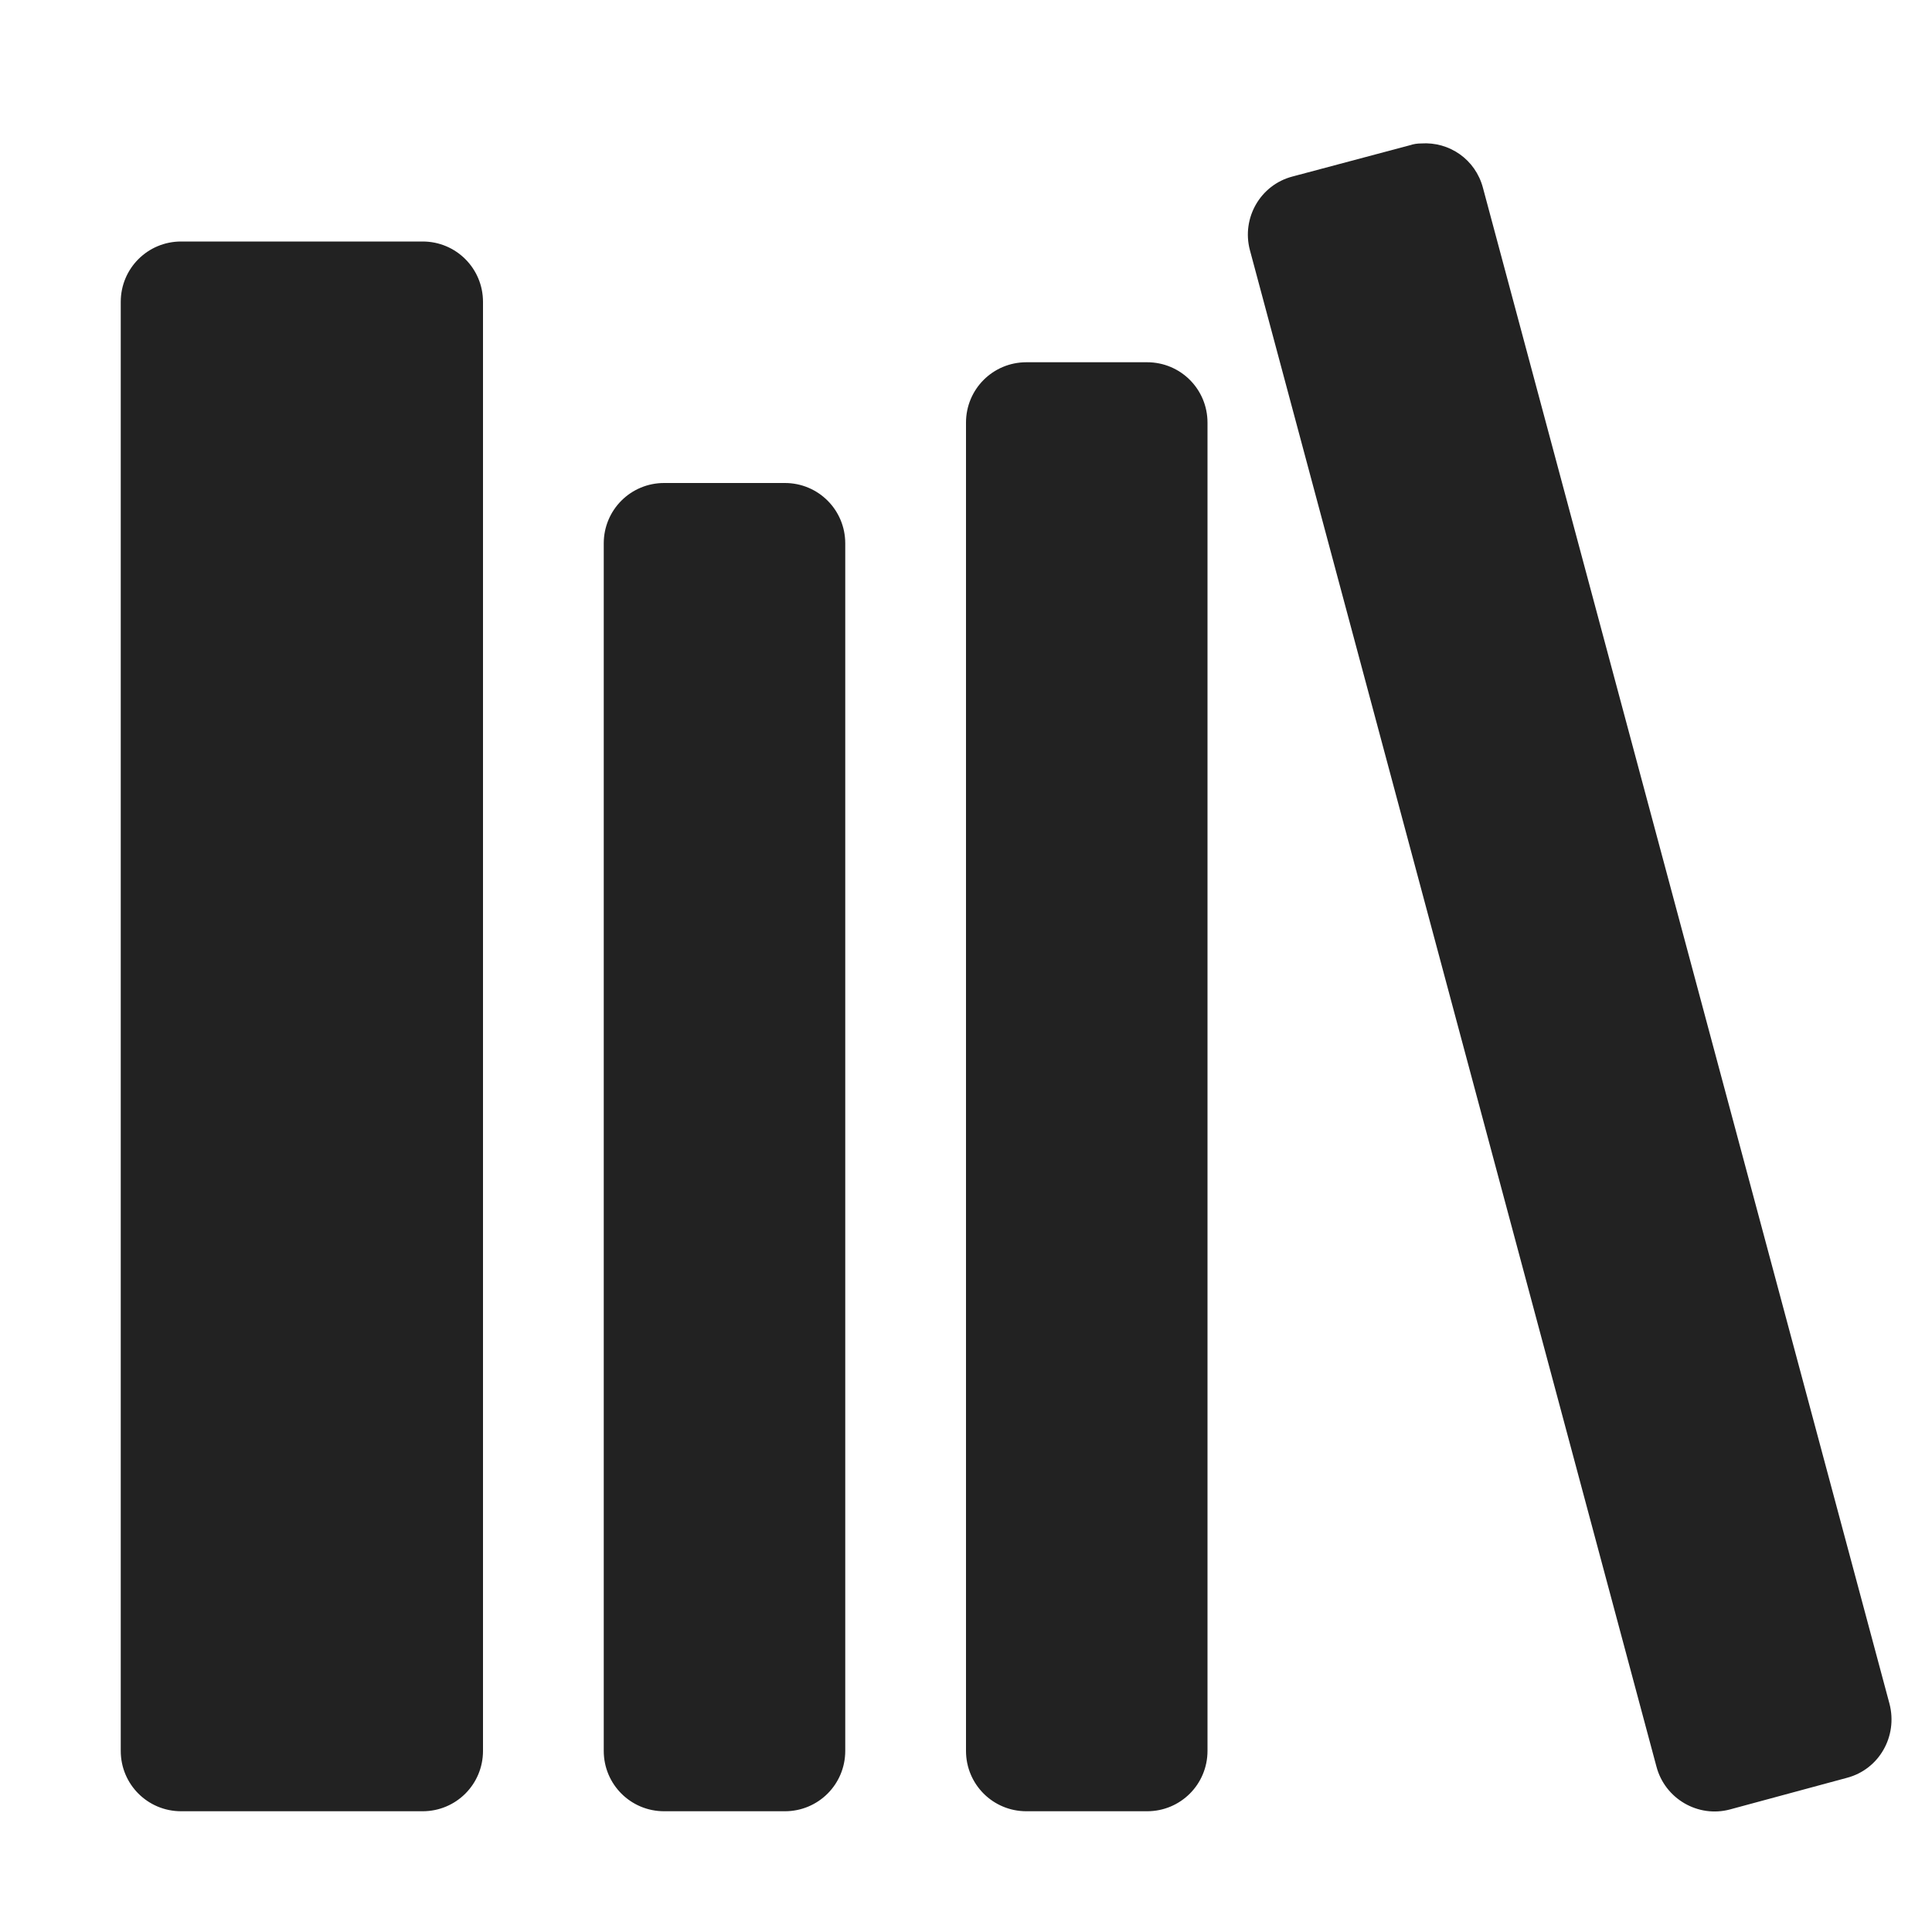
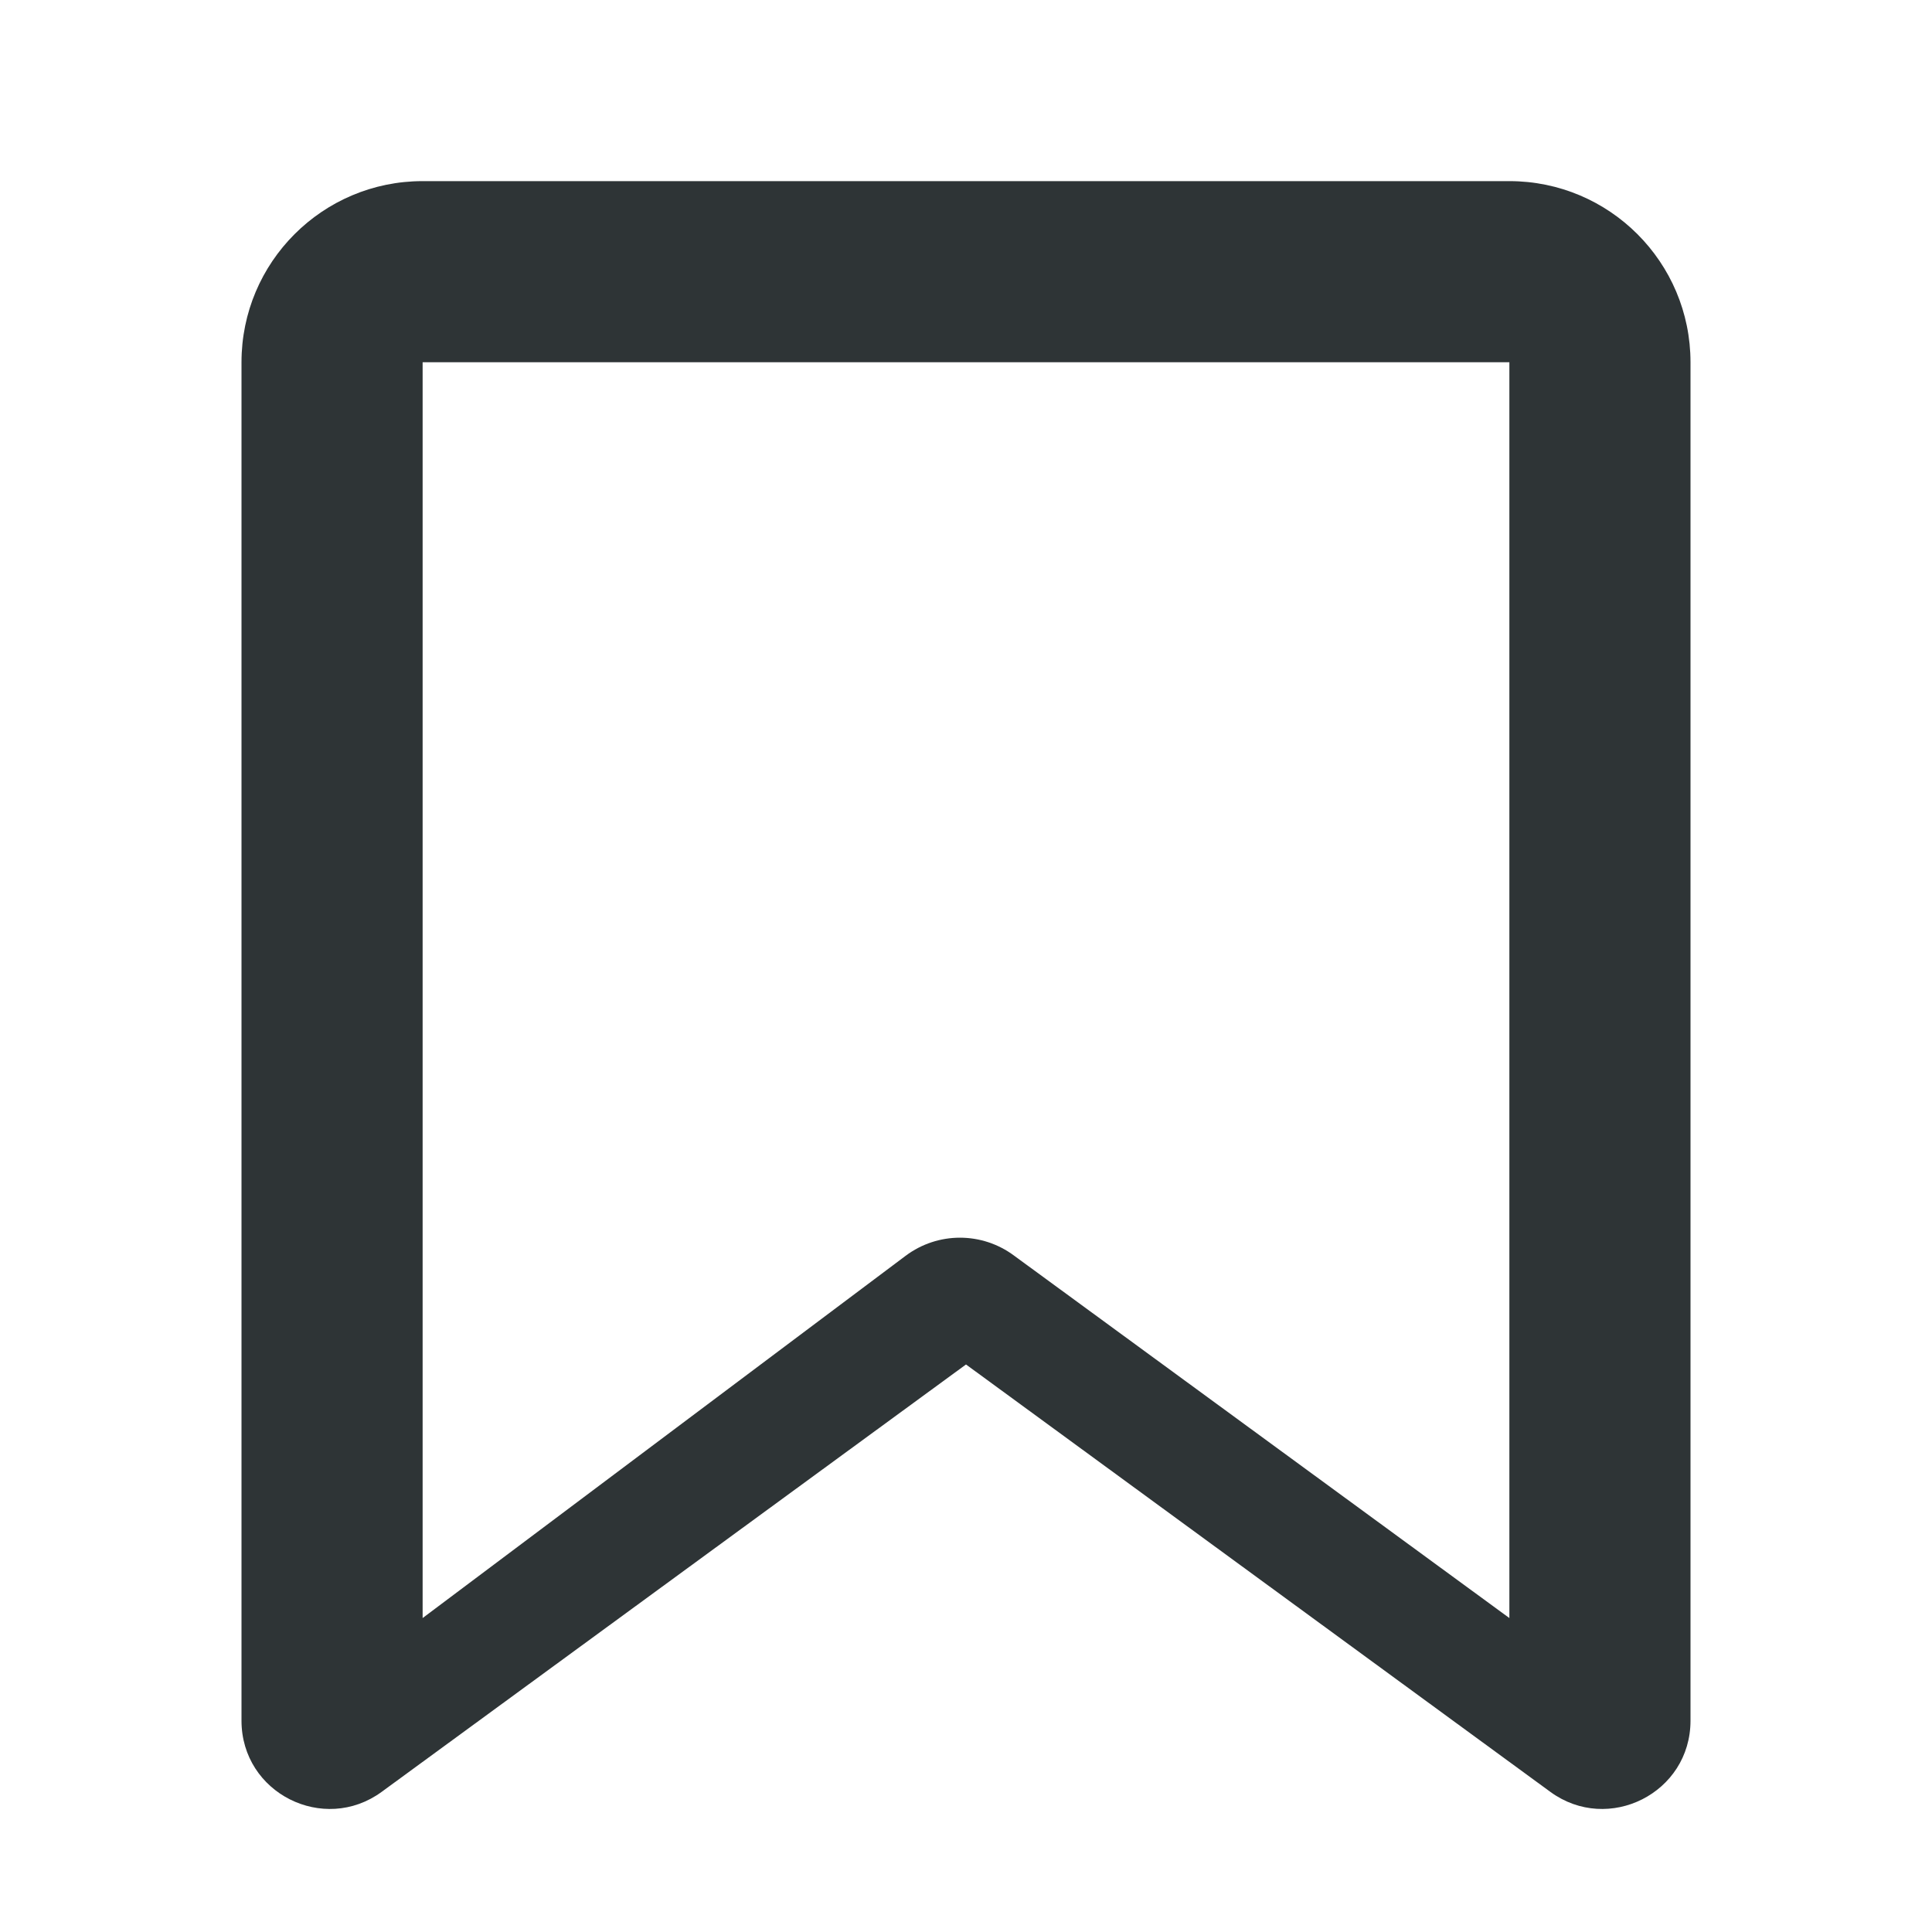
<svg xmlns="http://www.w3.org/2000/svg" height="16px" viewBox="0 0 16 16" width="16px">
-   <path d="m 11.77 1.188 c -0.031 0 -0.062 0.004 -0.098 0.016 l -0.969 0.258 c -0.266 0.07 -0.422 0.344 -0.352 0.609 l 3.367 12.559 c 0.07 0.266 0.344 0.426 0.609 0.355 l 0.969 -0.262 c 0.266 -0.07 0.422 -0.344 0.352 -0.613 l -3.367 -12.555 c -0.062 -0.234 -0.277 -0.383 -0.512 -0.367 z m -10.27 0.812 c -0.277 0 -0.5 0.223 -0.5 0.5 v 12 c 0 0.277 0.223 0.5 0.5 0.5 h 2 c 0.277 0 0.5 -0.223 0.5 -0.5 v -12 c 0 -0.277 -0.223 -0.5 -0.5 -0.5 z m 7 1 c -0.277 0 -0.5 0.223 -0.5 0.5 v 11 c 0 0.277 0.223 0.5 0.5 0.5 h 1 c 0.277 0 0.5 -0.223 0.5 -0.5 v -11 c 0 -0.277 -0.223 -0.5 -0.5 -0.5 z m -3 1 c -0.277 0 -0.5 0.223 -0.5 0.5 v 10 c 0 0.277 0.223 0.5 0.5 0.5 h 1 c 0.277 0 0.5 -0.223 0.5 -0.5 v -10 c 0 -0.277 -0.223 -0.5 -0.5 -0.5 z m 0 0" fill="#222222" />
+   <path d="M3.5 1.5A1.5 1.5 0 0 0 2 3v11.25c0 .6.68.94 1.16.59L8 11.3l4.84 3.54c.48.35 1.16.01 1.16-.59V3a1.5 1.5 0 0 0-1.5-1.5h-9Zm0 1.5h9v10.4l-4.1-3a.75.75 0 0 0-.9 0l-4 3V3Z" fill="#2e3436" fill-rule="evenodd" />
</svg>
